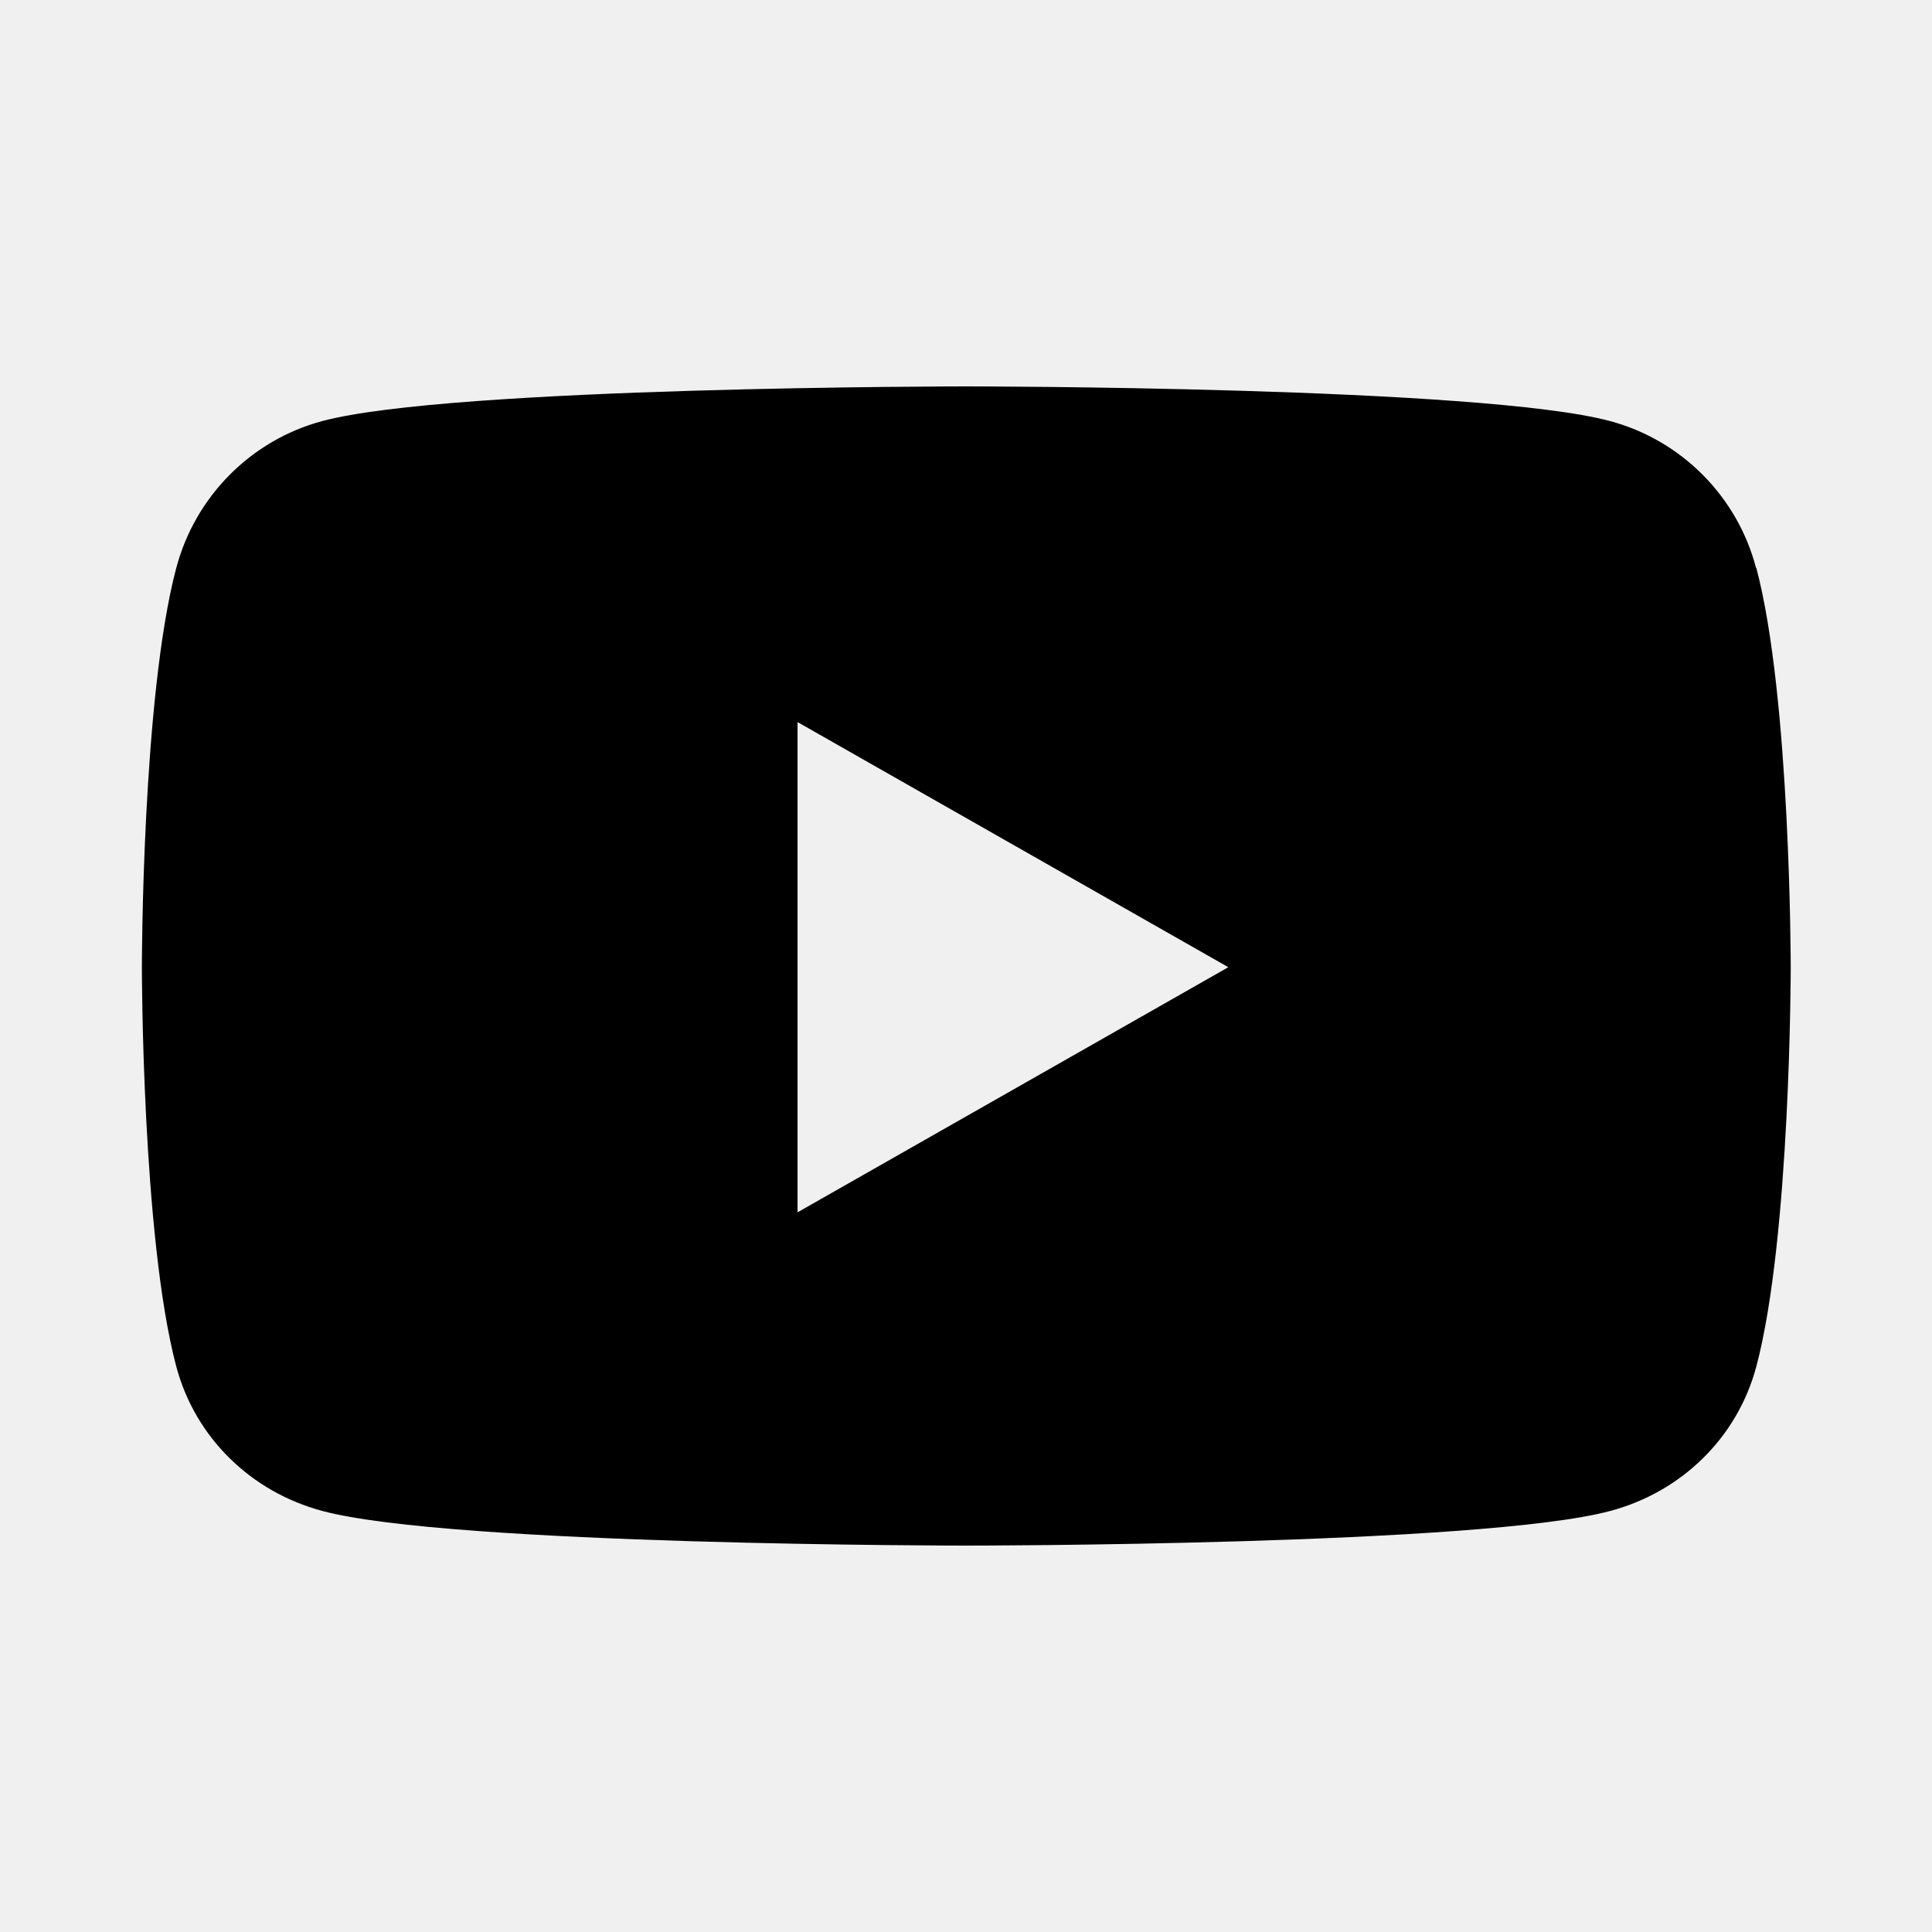
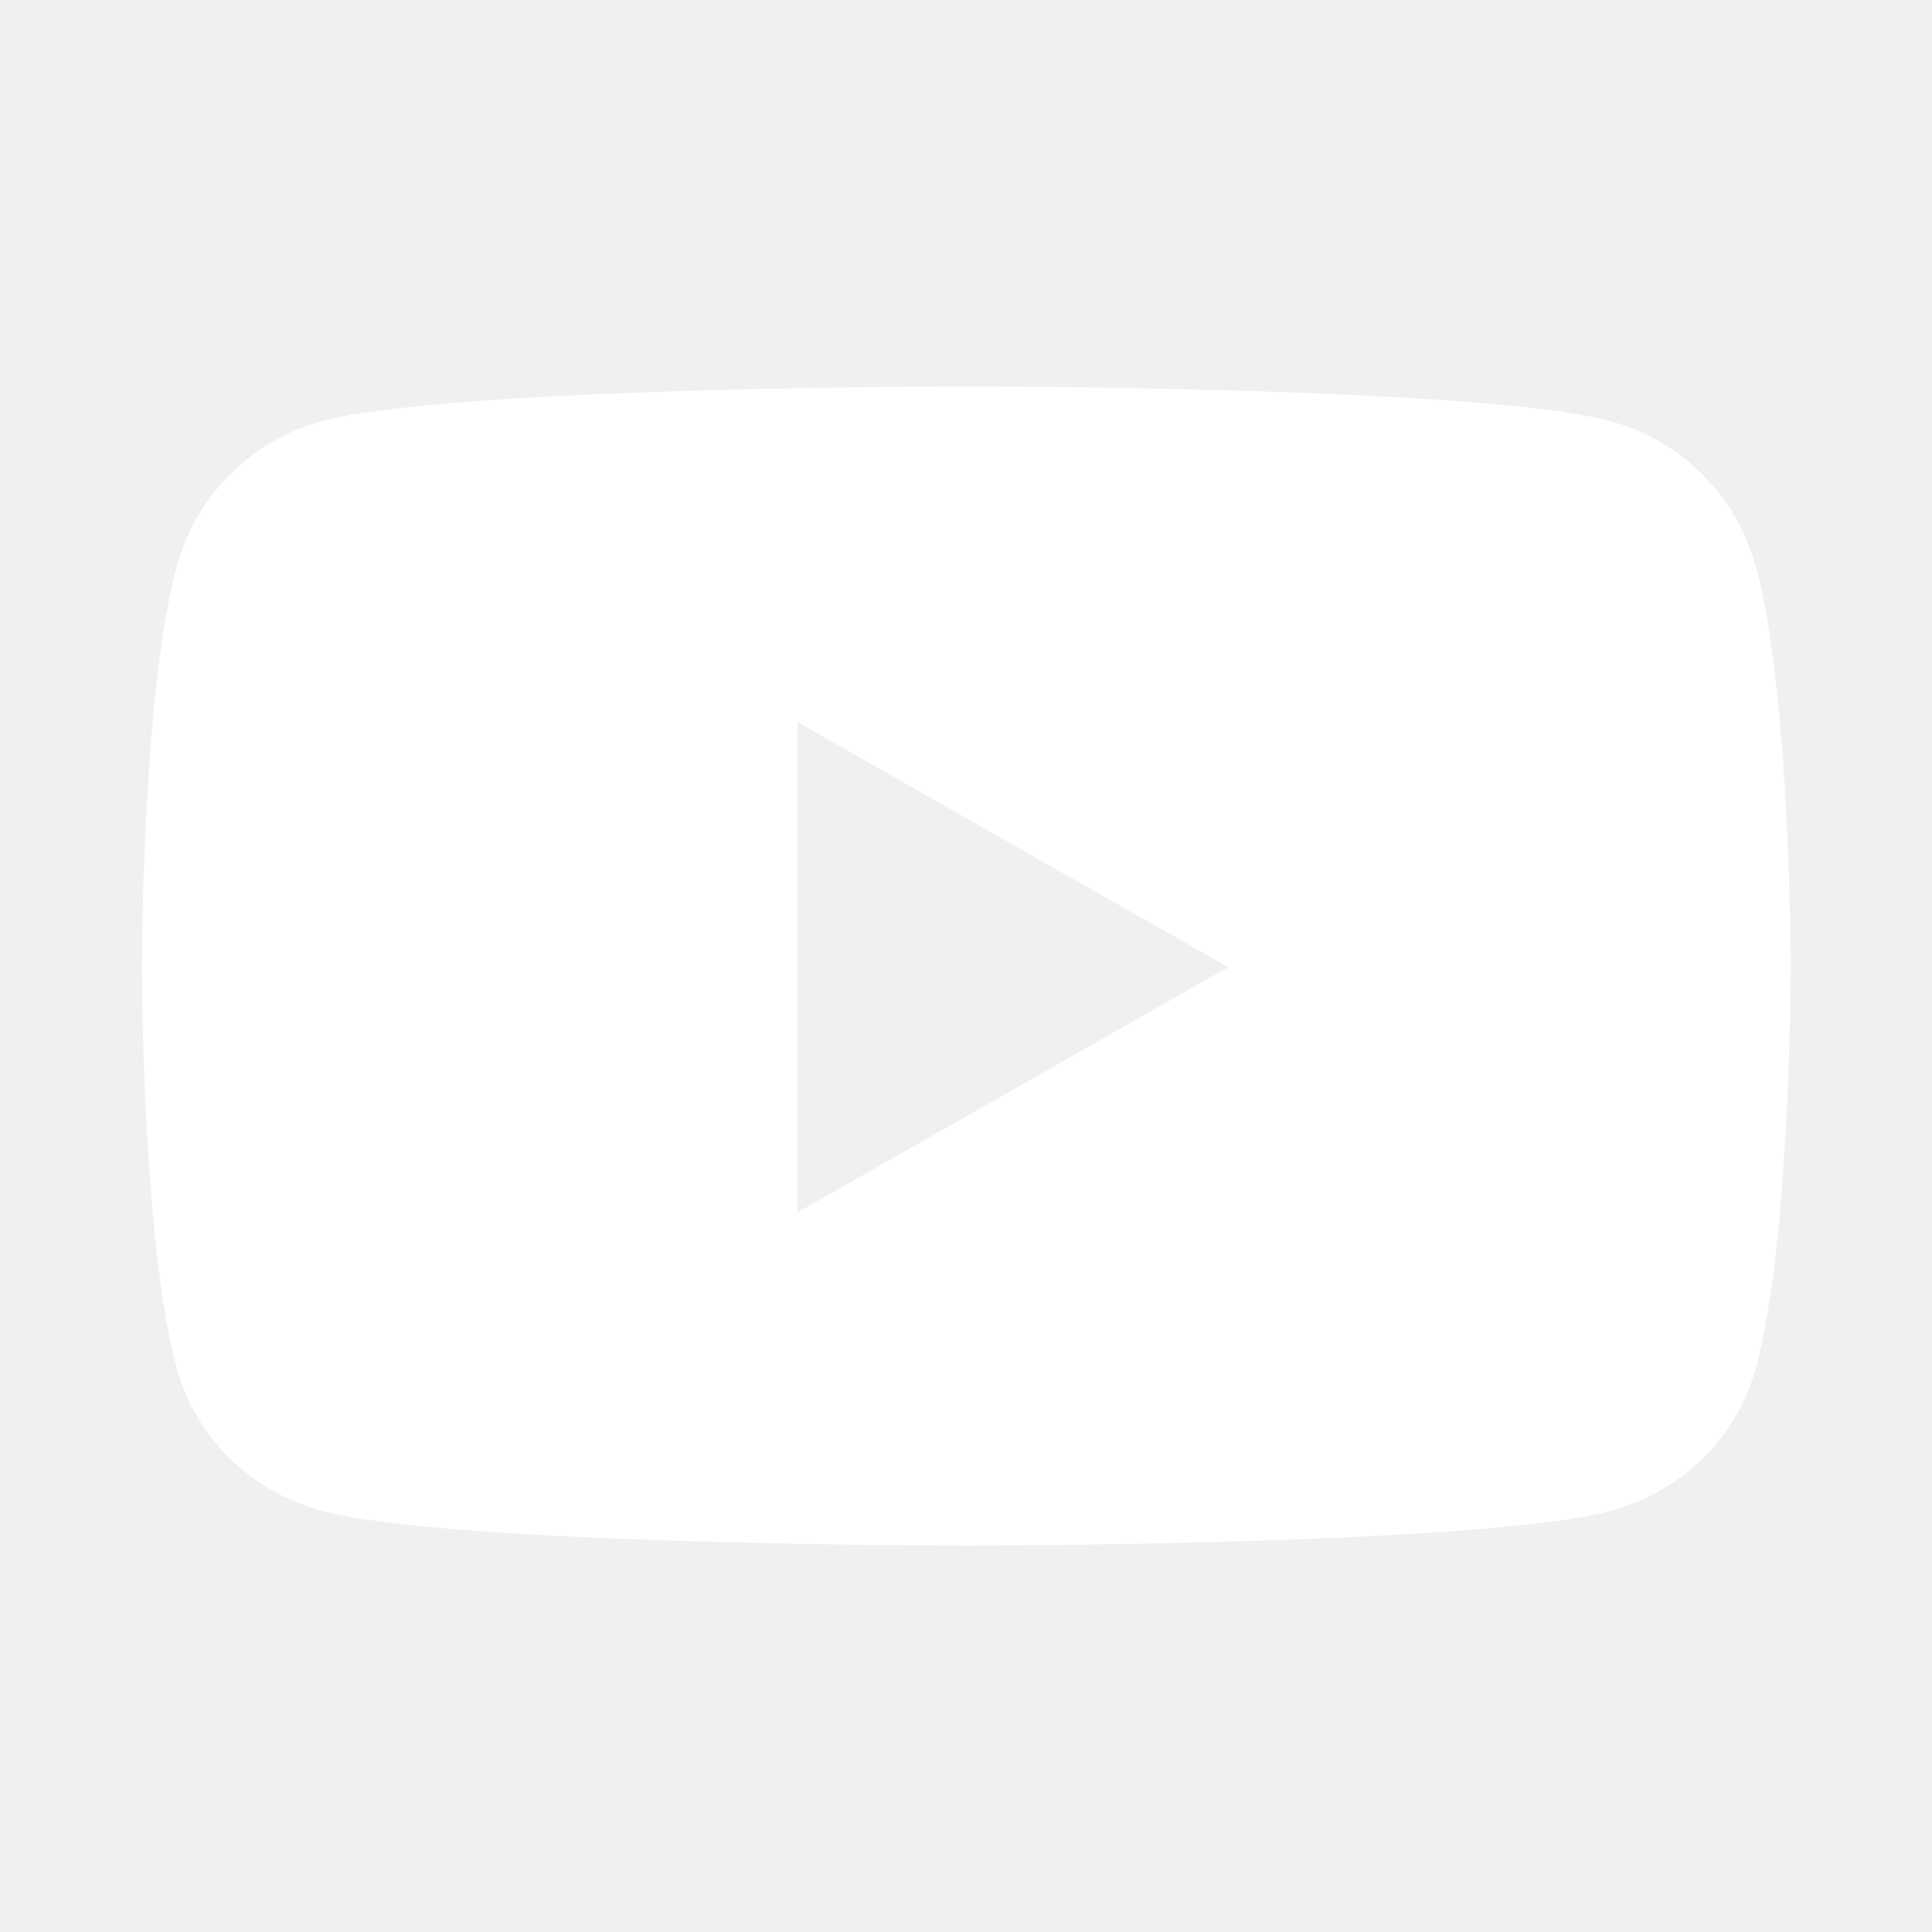
- <svg xmlns="http://www.w3.org/2000/svg" viewBox="0 0 640 640">
+ <svg xmlns="http://www.w3.org/2000/svg" width="20px" height="20px" fill="#fff" viewBox="0 0 640 640">
  <path d="M581.7 188.1C575.5 164.4 556.9 145.8 533.4 139.5C490.9 128 320.1 128 320.1 128C320.1 128 149.3 128 106.7 139.5C83.2 145.8 64.7 164.4 58.4 188.1C47 231 47 320.4 47 320.4C47 320.4 47 409.8 58.4 452.7C64.7 476.3 83.2 494.2 106.7 500.5C149.3 512 320.1 512 320.1 512C320.1 512 490.9 512 533.5 500.5C557 494.2 575.5 476.3 581.8 452.7C593.2 409.8 593.2 320.4 593.2 320.4C593.2 320.4 593.2 231 581.8 188.1zM264.2 401.6L264.2 239.2L406.9 320.4L264.2 401.6z" />
</svg>
